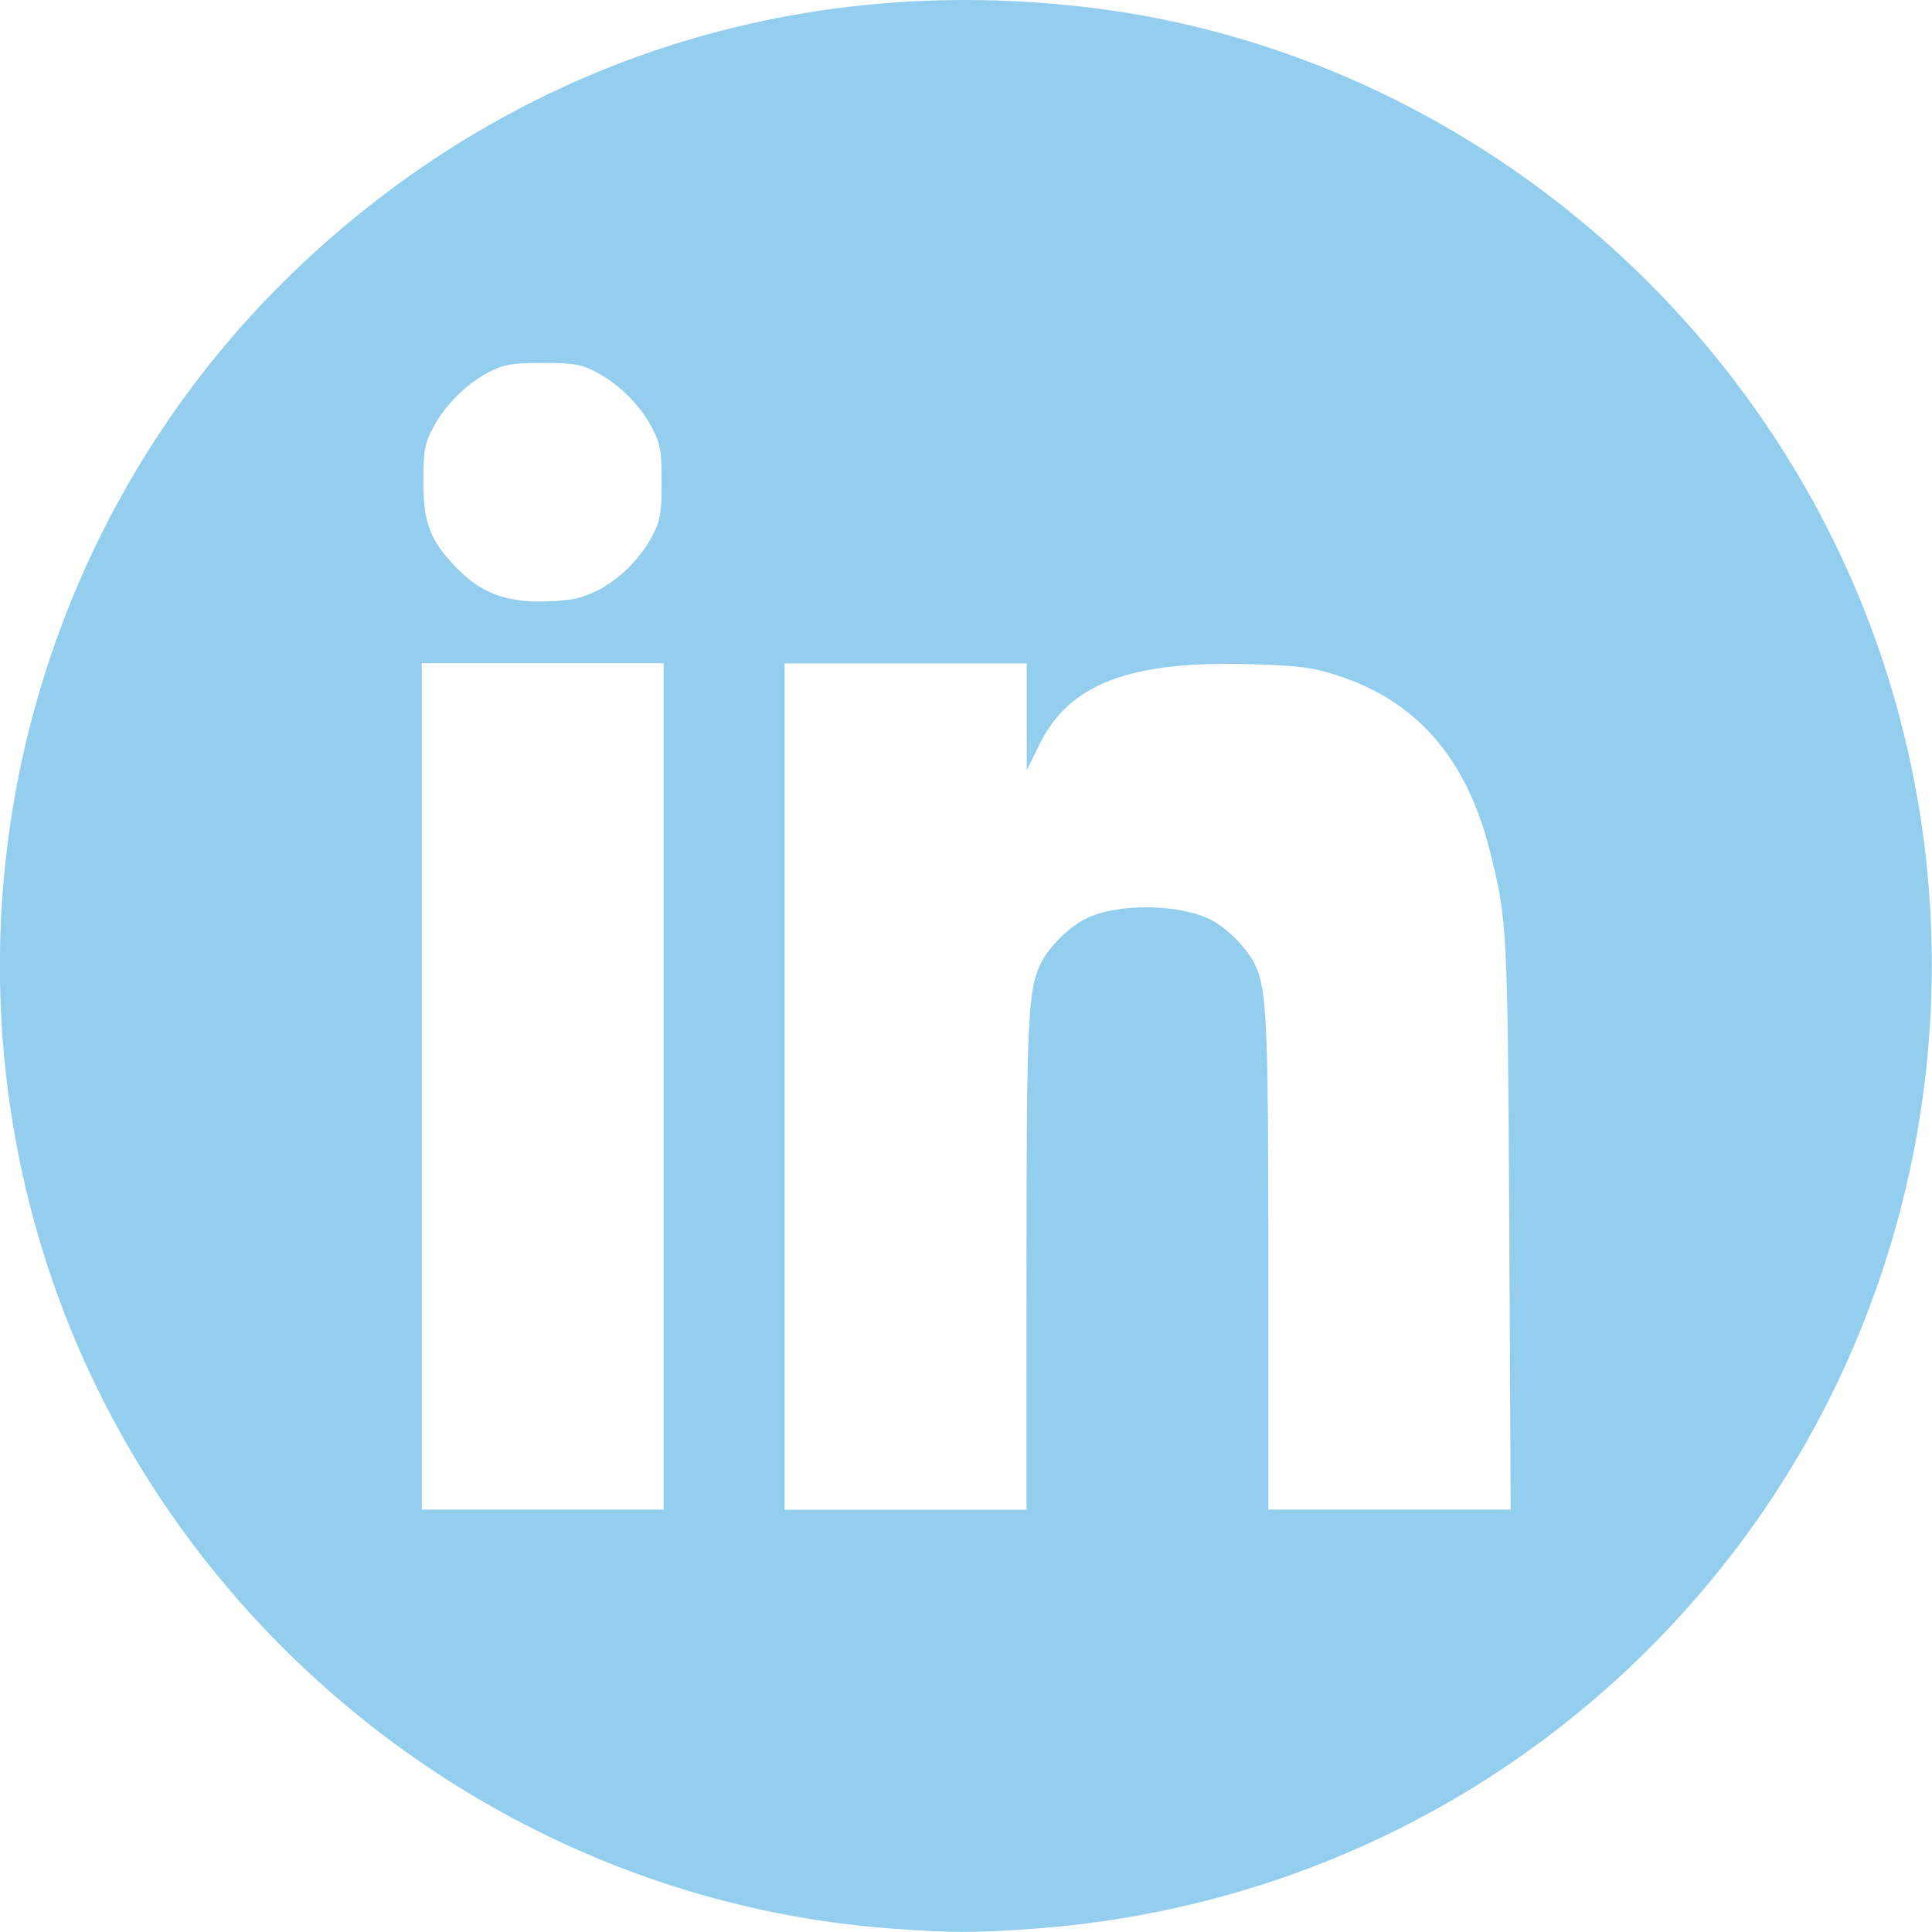
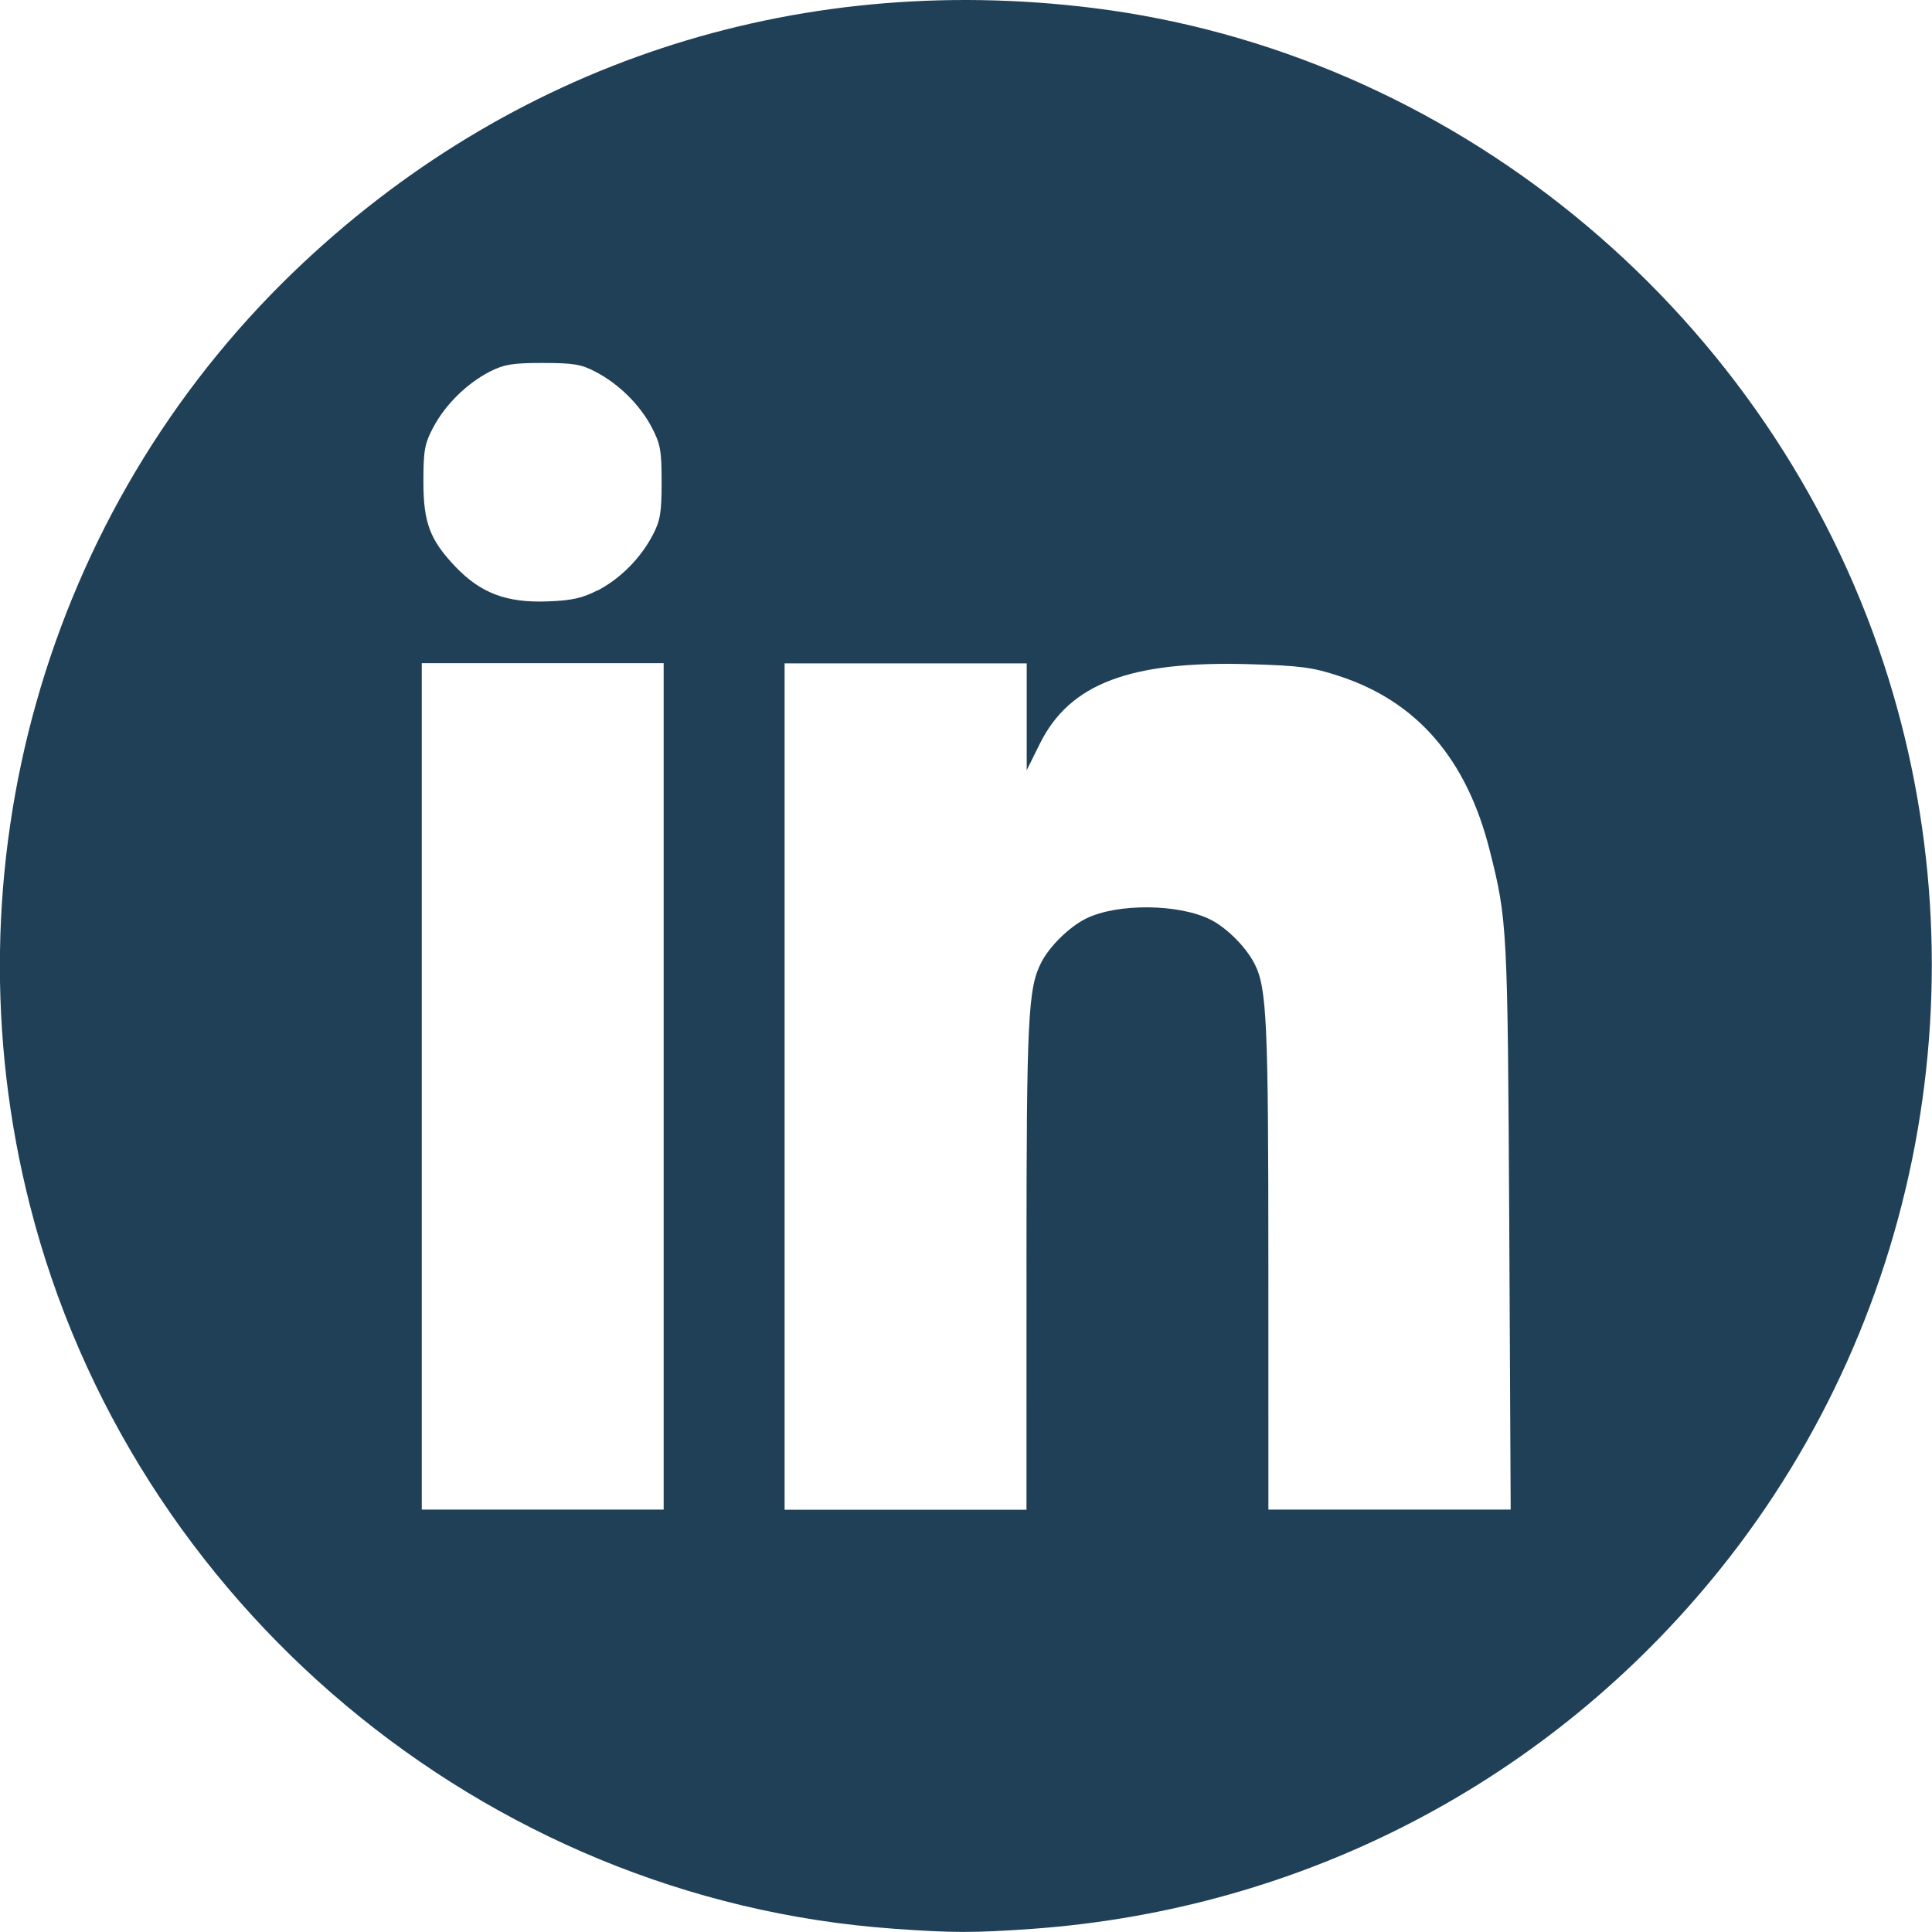
<svg xmlns="http://www.w3.org/2000/svg" width="9.441mm" height="9.441mm" viewBox="0 0 9.441 9.441" version="1.1" id="svg5" xml:space="preserve">
  <defs id="defs2" />
  <g id="layer1" transform="translate(-38.22994,-333.3913)">
    <rect style="opacity:1;fill:none;fill-opacity:1;stroke:none;stroke-width:0.743;stroke-linejoin:round;stroke-dasharray:none;stroke-opacity:1" id="rect20511" width="210.518" height="44.775" x="-0.247" y="308.565" />
-     <path style="fill:#94ceef;fill-opacity:1;stroke-width:0.018" d="m 42.594,342.816 c -2,-0.143 -3.723,-1.587 -4.218,-3.535 -0.419,-1.647 0.075,-3.392 1.289,-4.561 1.053,-1.013 2.439,-1.471 3.904,-1.29 1.744,0.216 3.255,1.447 3.84,3.127 0.533,1.532 0.238,3.247 -0.777,4.507 -0.829,1.03 -2.033,1.658 -3.359,1.753 -0.286,0.02 -0.385,0.02 -0.68,-8.8e-4 z m -1.121,-4.116 v -2.068 H 40.882 40.291 v 2.068 2.068 h 0.591 0.591 z m 1.773,0.882 c 1.39e-4,-1.215 0.007,-1.362 0.073,-1.489 0.041,-0.079 0.135,-0.171 0.216,-0.212 0.153,-0.077 0.459,-0.074 0.614,0.006 0.079,0.041 0.171,0.134 0.212,0.215 0.06,0.118 0.067,0.288 0.067,1.48 l 1.4e-4,1.186 h 0.592 0.592 l -0.007,-1.389 c -0.008,-1.458 -0.009,-1.491 -0.096,-1.834 -0.113,-0.447 -0.356,-0.727 -0.738,-0.851 -0.127,-0.042 -0.191,-0.05 -0.435,-0.057 -0.582,-0.017 -0.878,0.094 -1.024,0.387 l -0.065,0.131 v -0.261 -0.261 H 42.655 42.064 v 2.068 2.068 h 0.591 0.591 l 1.4e-4,-1.186 z m -2.096,-3.305 c 0.11,-0.057 0.211,-0.158 0.27,-0.272 0.037,-0.07 0.043,-0.11 0.043,-0.259 -3.7e-5,-0.154 -0.006,-0.186 -0.049,-0.268 -0.059,-0.111 -0.161,-0.211 -0.274,-0.27 -0.07,-0.037 -0.11,-0.043 -0.259,-0.043 -0.148,0 -0.188,0.007 -0.259,0.043 -0.113,0.059 -0.215,0.16 -0.274,0.27 -0.043,0.081 -0.049,0.113 -0.049,0.268 -3.7e-5,0.199 0.032,0.283 0.154,0.412 0.125,0.132 0.252,0.18 0.455,0.172 0.115,-0.004 0.168,-0.016 0.24,-0.053 z" id="path25495" />
+     <path style="fill:#204058;fill-opacity:1;stroke-width:0.018" d="m 42.594,342.816 c -2,-0.143 -3.723,-1.587 -4.218,-3.535 -0.419,-1.647 0.075,-3.392 1.289,-4.561 1.053,-1.013 2.439,-1.471 3.904,-1.29 1.744,0.216 3.255,1.447 3.84,3.127 0.533,1.532 0.238,3.247 -0.777,4.507 -0.829,1.03 -2.033,1.658 -3.359,1.753 -0.286,0.02 -0.385,0.02 -0.68,-8.8e-4 z m -1.121,-4.116 v -2.068 H 40.882 40.291 v 2.068 2.068 h 0.591 0.591 z m 1.773,0.882 c 1.39e-4,-1.215 0.007,-1.362 0.073,-1.489 0.041,-0.079 0.135,-0.171 0.216,-0.212 0.153,-0.077 0.459,-0.074 0.614,0.006 0.079,0.041 0.171,0.134 0.212,0.215 0.06,0.118 0.067,0.288 0.067,1.48 l 1.4e-4,1.186 h 0.592 0.592 l -0.007,-1.389 c -0.008,-1.458 -0.009,-1.491 -0.096,-1.834 -0.113,-0.447 -0.356,-0.727 -0.738,-0.851 -0.127,-0.042 -0.191,-0.05 -0.435,-0.057 -0.582,-0.017 -0.878,0.094 -1.024,0.387 l -0.065,0.131 v -0.261 -0.261 H 42.655 42.064 v 2.068 2.068 h 0.591 0.591 l 1.4e-4,-1.186 z m -2.096,-3.305 c 0.11,-0.057 0.211,-0.158 0.27,-0.272 0.037,-0.07 0.043,-0.11 0.043,-0.259 -3.7e-5,-0.154 -0.006,-0.186 -0.049,-0.268 -0.059,-0.111 -0.161,-0.211 -0.274,-0.27 -0.07,-0.037 -0.11,-0.043 -0.259,-0.043 -0.148,0 -0.188,0.007 -0.259,0.043 -0.113,0.059 -0.215,0.16 -0.274,0.27 -0.043,0.081 -0.049,0.113 -0.049,0.268 -3.7e-5,0.199 0.032,0.283 0.154,0.412 0.125,0.132 0.252,0.18 0.455,0.172 0.115,-0.004 0.168,-0.016 0.24,-0.053 z" id="path25495" />
  </g>
</svg>
